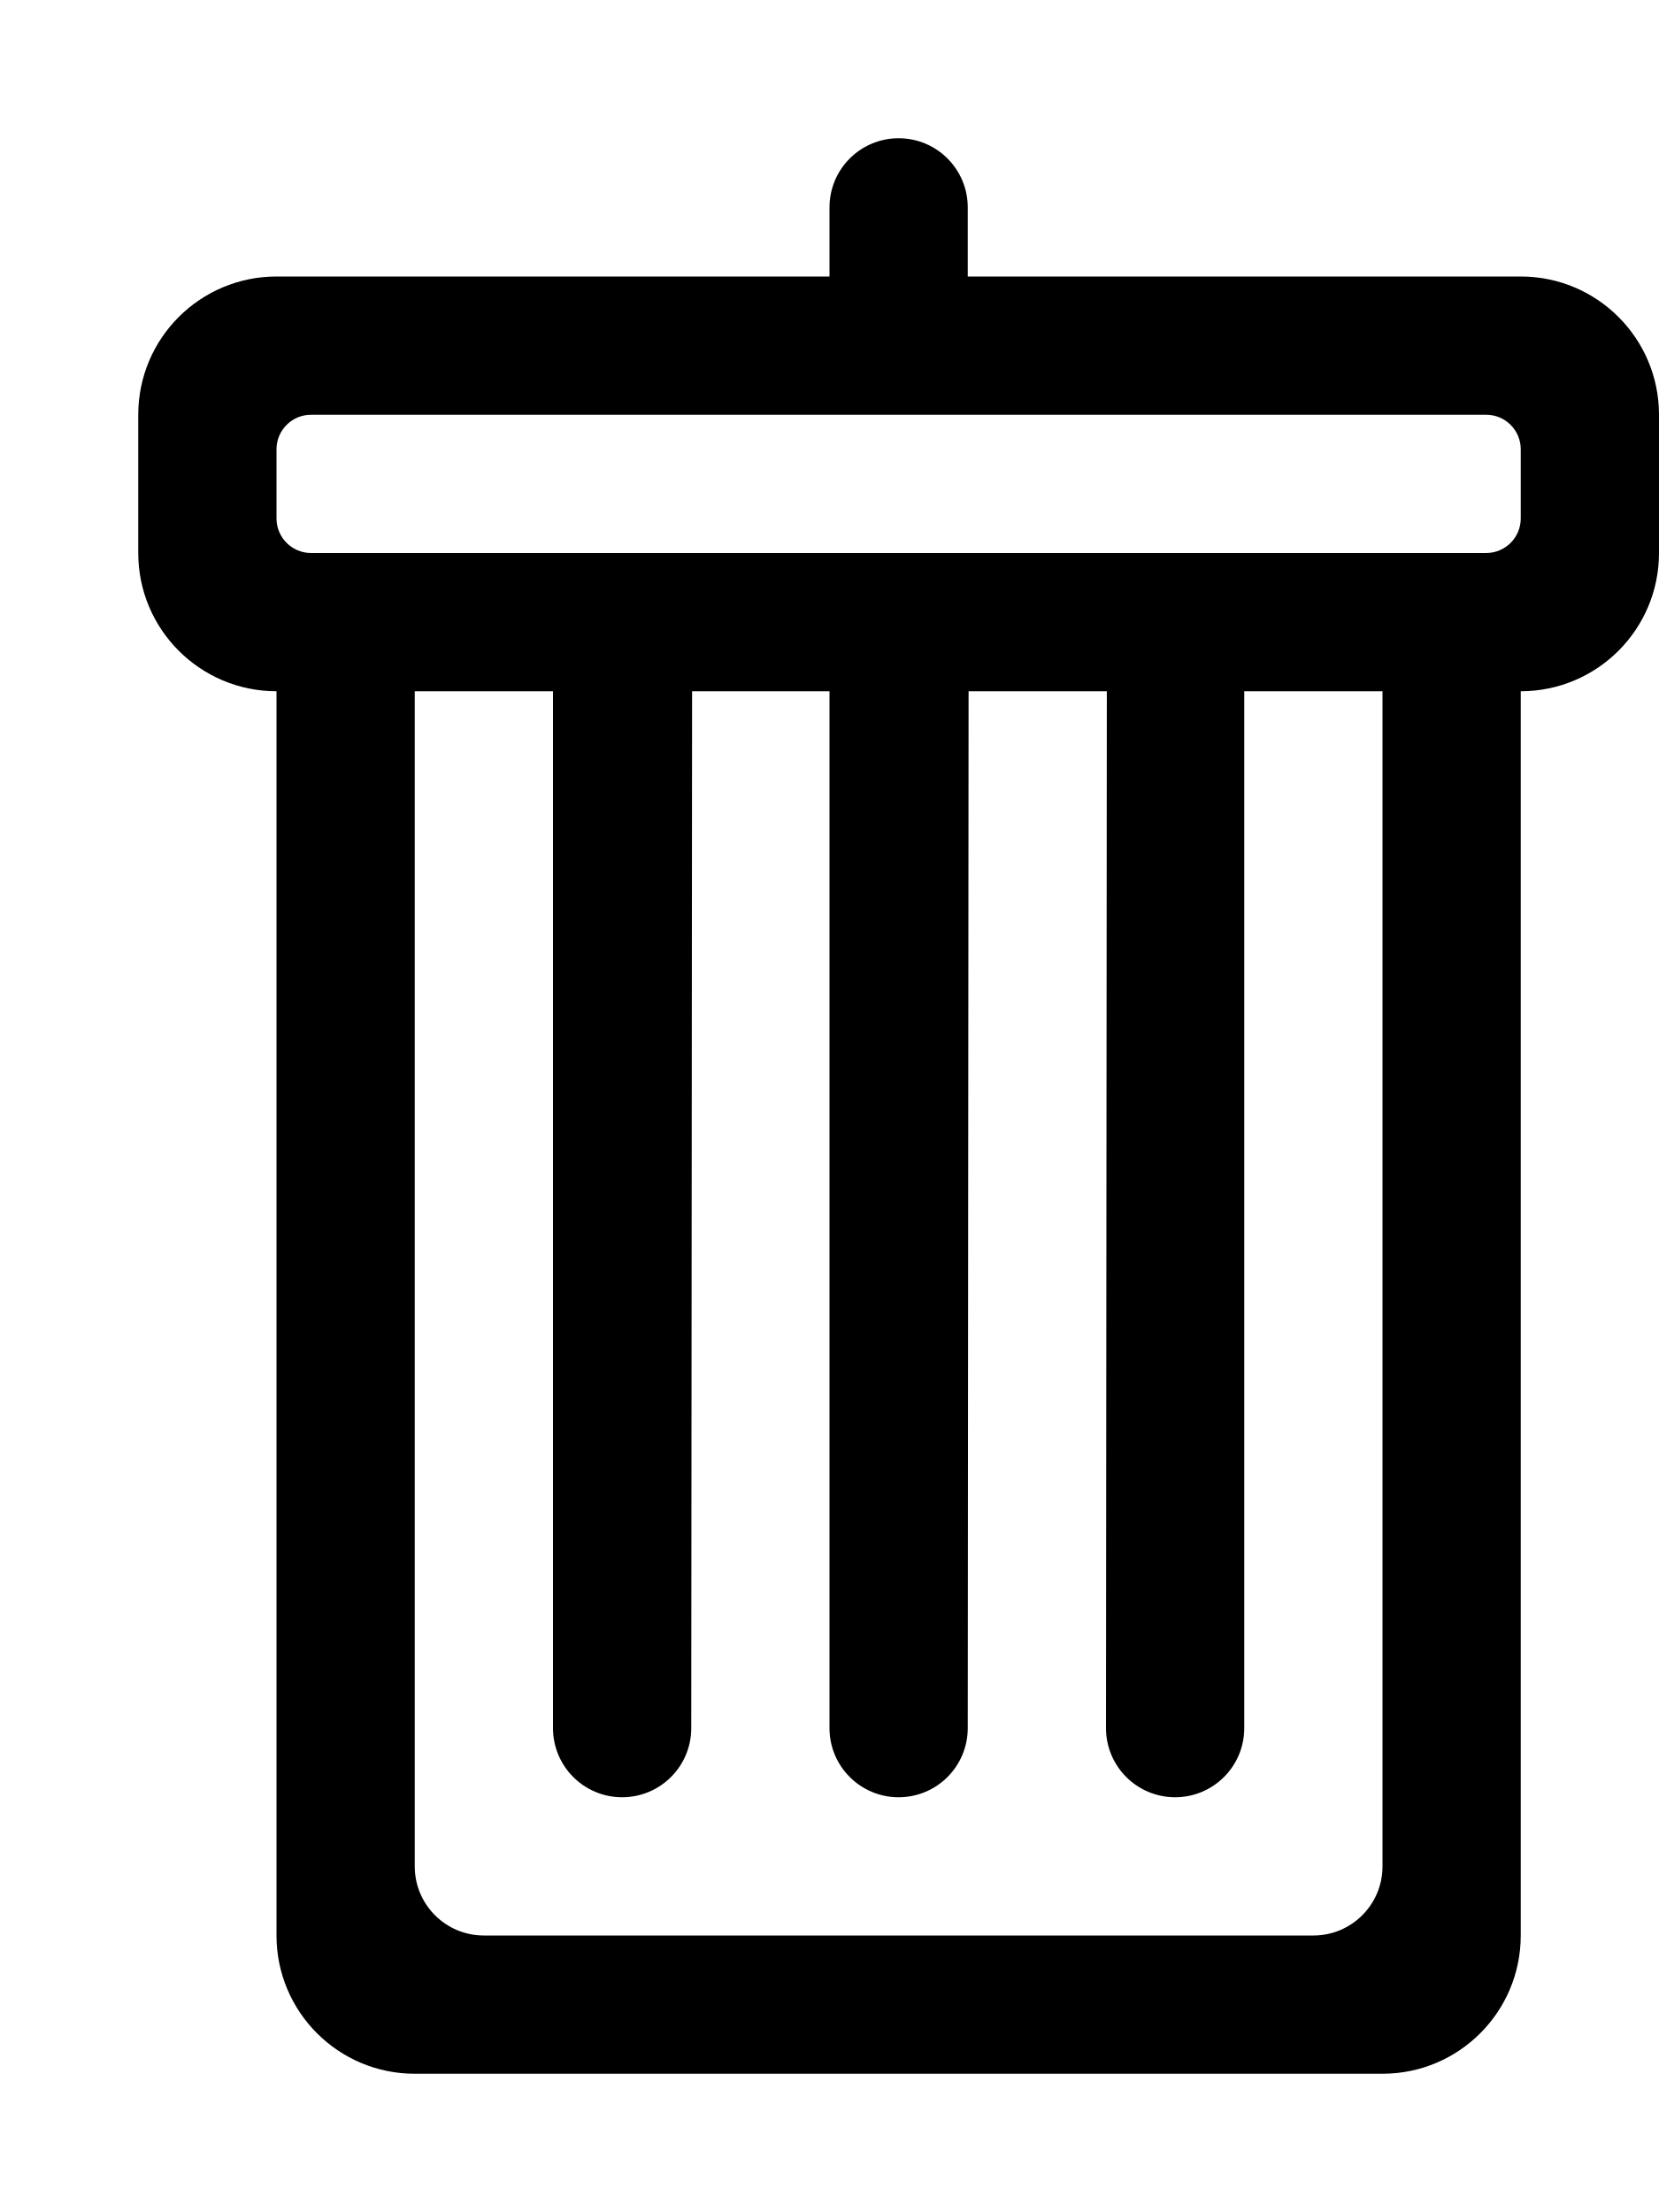
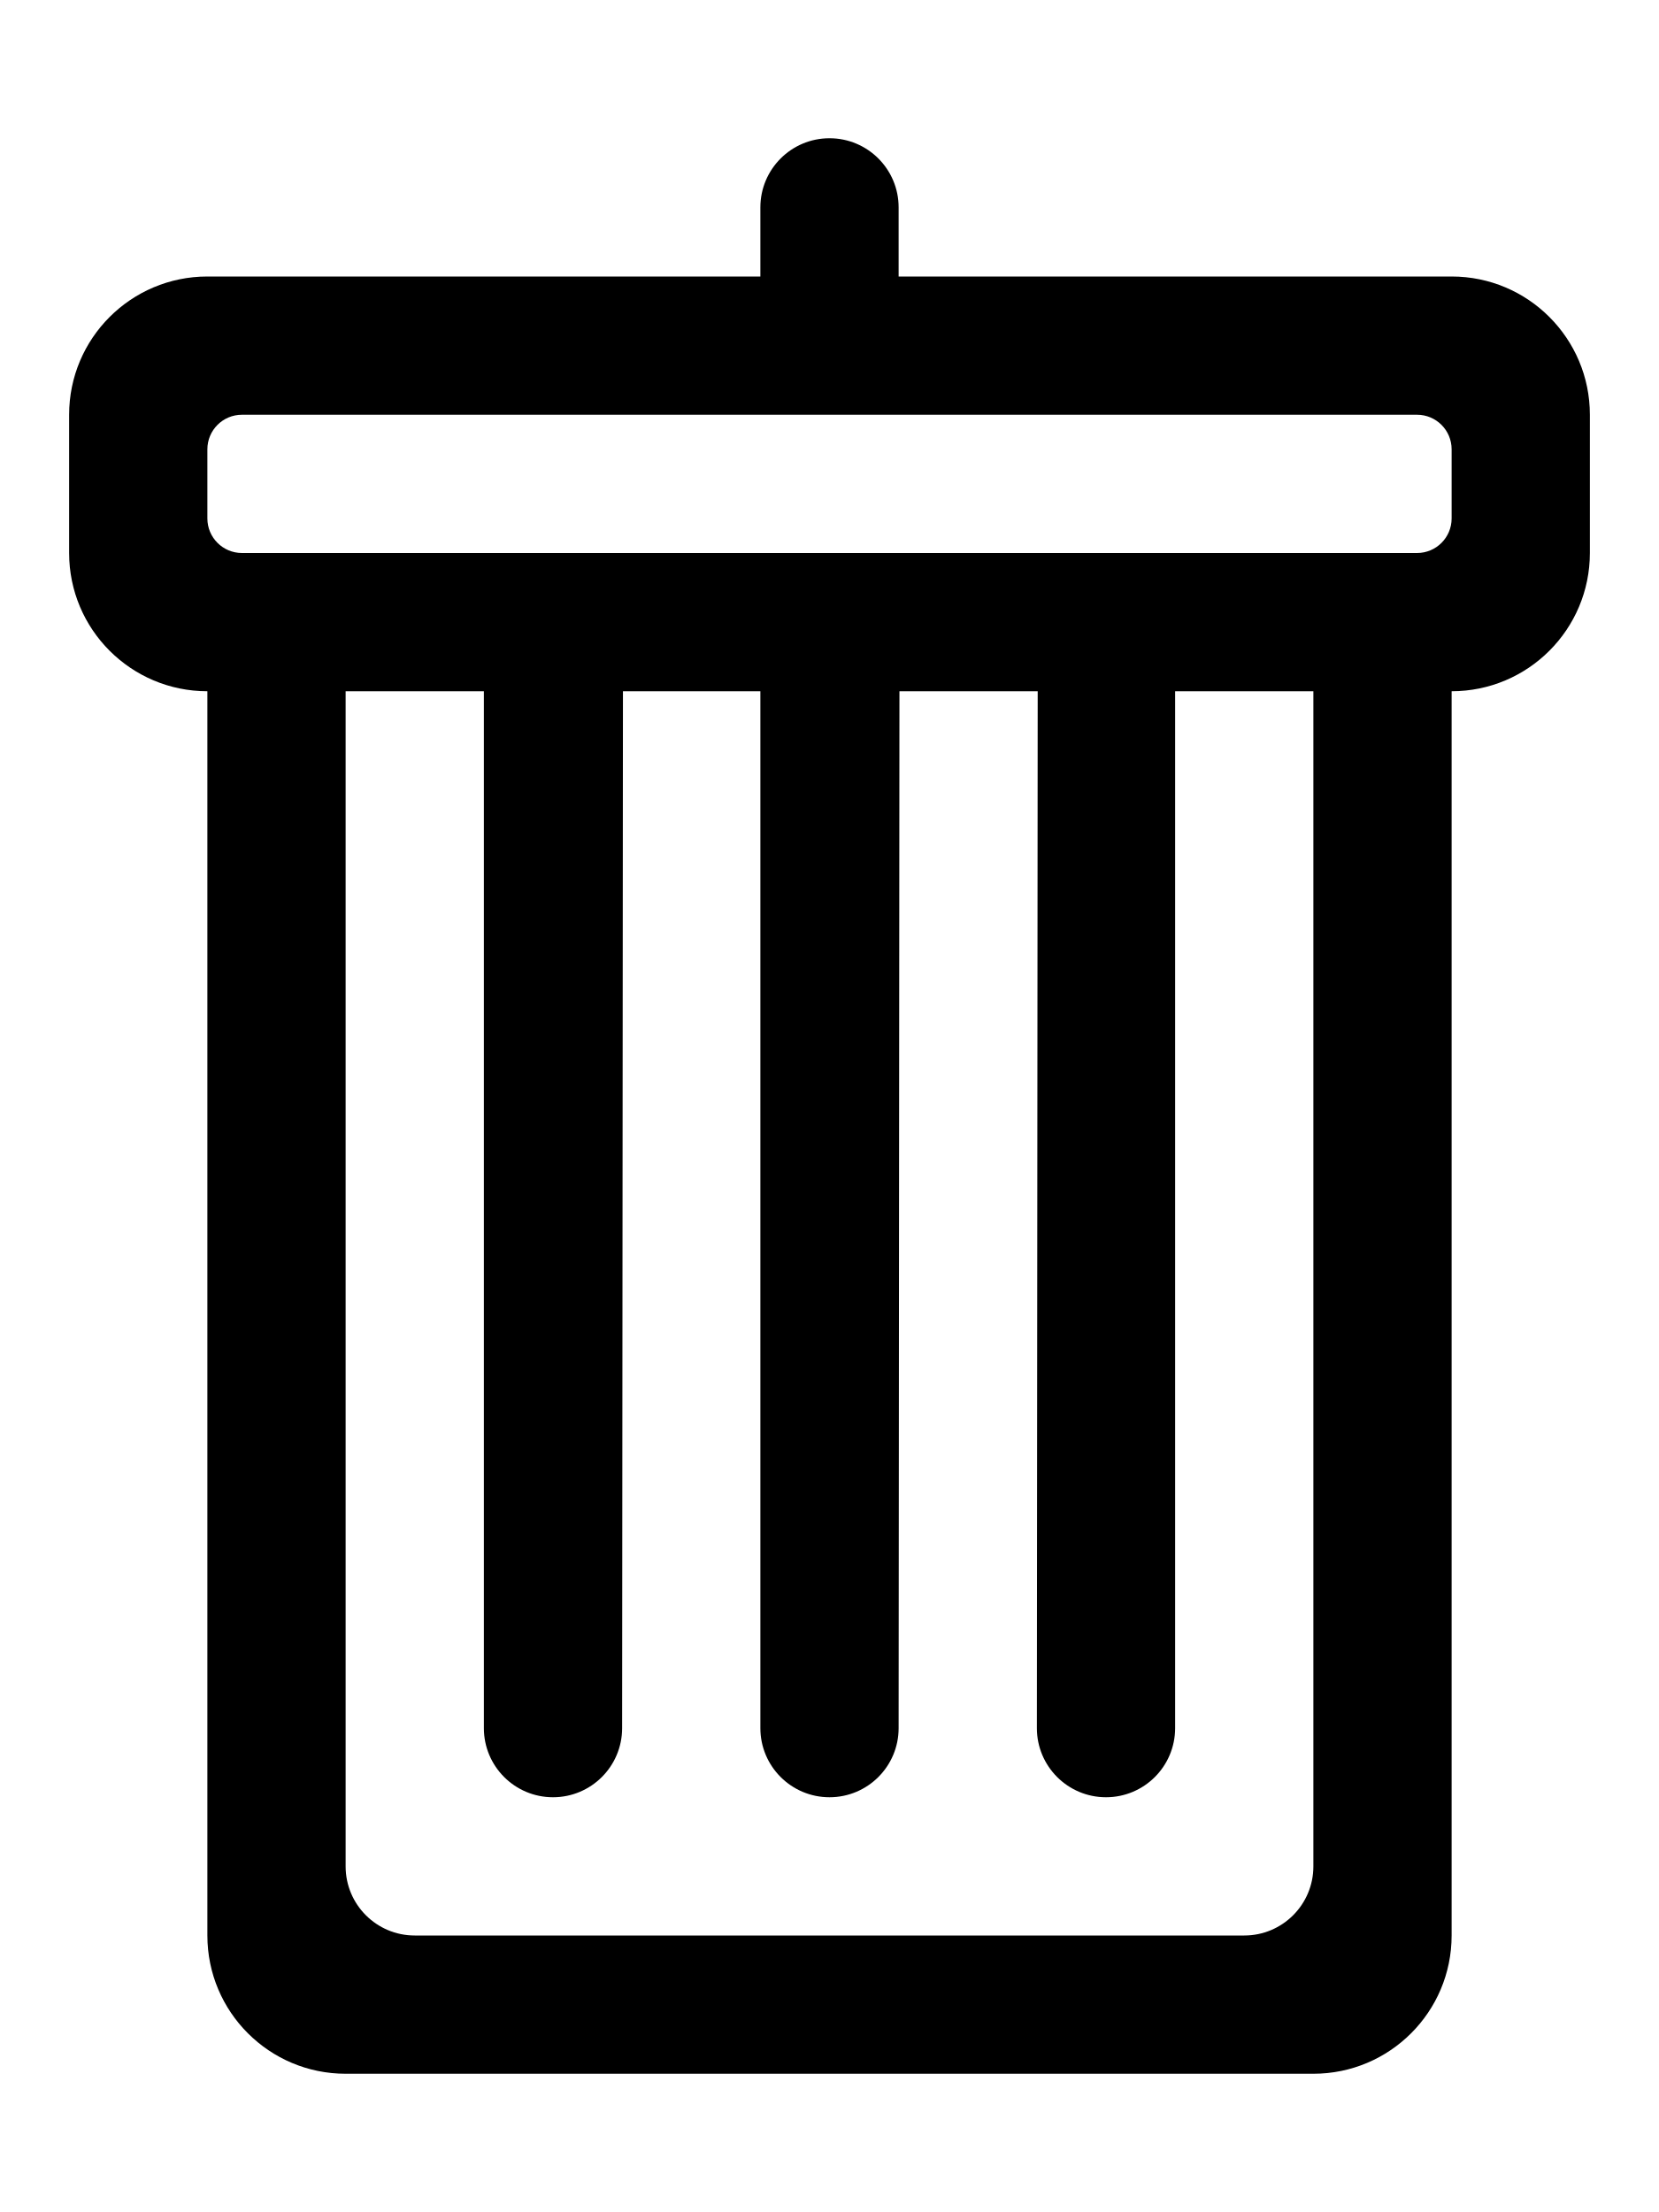
- <svg xmlns="http://www.w3.org/2000/svg" version="1.1" width="384" height="512" viewBox="0 0 384 512">
-   <path d="M352 64h-128c0 0 0-12.029 0-16 0-8.837-7.163-16-16-16s-16 7.163-16 16c0 8.837 0 16 0 16h-128c-17.673 0-32 14.327-32 32v32c0 17.673 14.327 32 32 32v288c0 17.673 14.327 32 32 32h224c17.673 0 32-14.327 32-32v-288c17.673 0 32-14.327 32-32v-32c0-17.673-14.327-32-32-32zM320 432c0 8.837-7.163 16-16 16h-192c-8.837 0-16-7.163-16-16v-272h32v240c0 8.837 7.163 16 16 16s16-7.163 16-16l0.194-240h31.806v240c0 8.837 7.163 16 16 16s16-7.163 16-16l0.194-240h32l-0.194 240c0 8.837 7.164 16 16 16s16-7.163 16-16v-240h32v272zM352 120c0 4.418-3.582 8-8 8h-272c-4.418 0-8-3.582-8-8v-16c0-4.418 3.582-8 8-8h272c4.418 0 8 3.582 8 8v16z" />
+ <svg xmlns="http://www.w3.org/2000/svg" viewBox="0 0 384 512">
+   <path d="M336,64H208V48a16,16,0,1,0-32,0V64H48A32,32,0,0,0,16,96v32a32,32,0,0,0,32,32V448a32,32,0,0,0,32,32H304a32,32,0,0,0,32-32V160a32,32,0,0,0,32-32V96A32,32,0,0,0,336,64ZM304,432a16,16,0,0,1-16,16H96a16,16,0,0,1-16-16V160h32V400a16,16,0,0,0,32,0l.19-240H176V400a16,16,0,0,0,32,0l.19-240h32L240,400a16,16,0,0,0,32,0V160h32Zm32-312a8,8,0,0,1-8,8H56a8,8,0,0,1-8-8V104a8,8,0,0,1,8-8H328a8,8,0,0,1,8,8Z" />
</svg>
